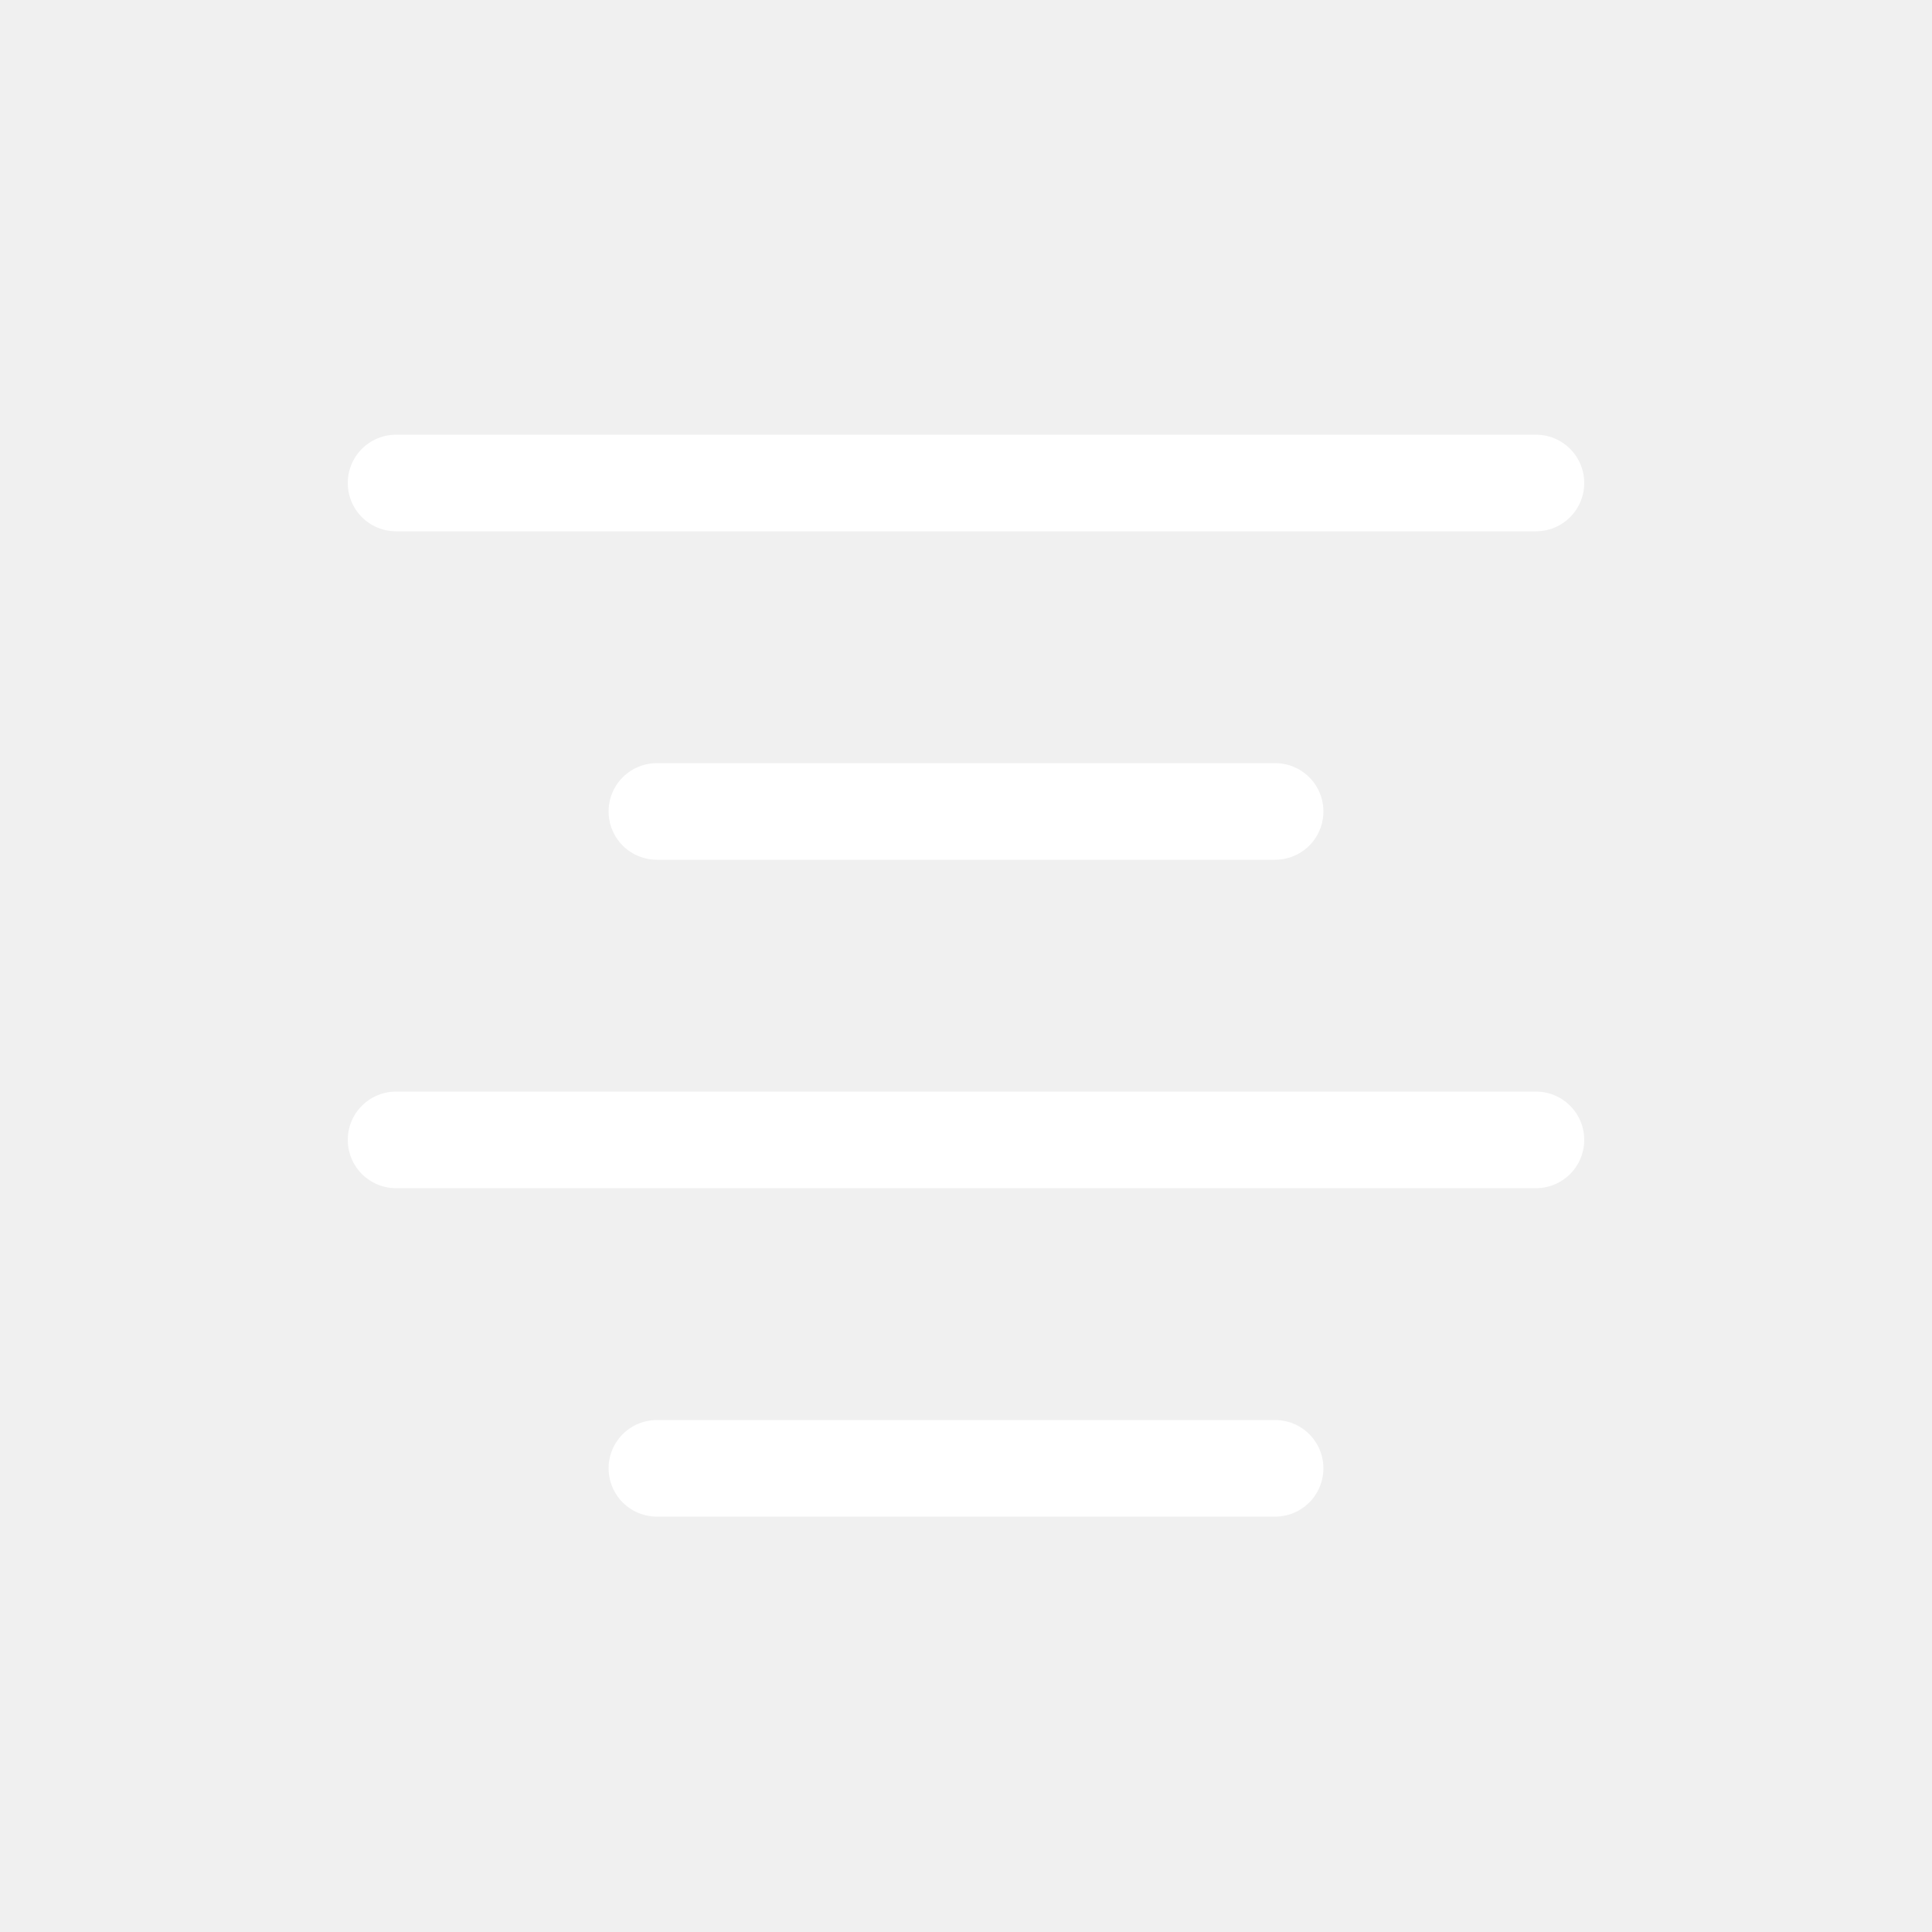
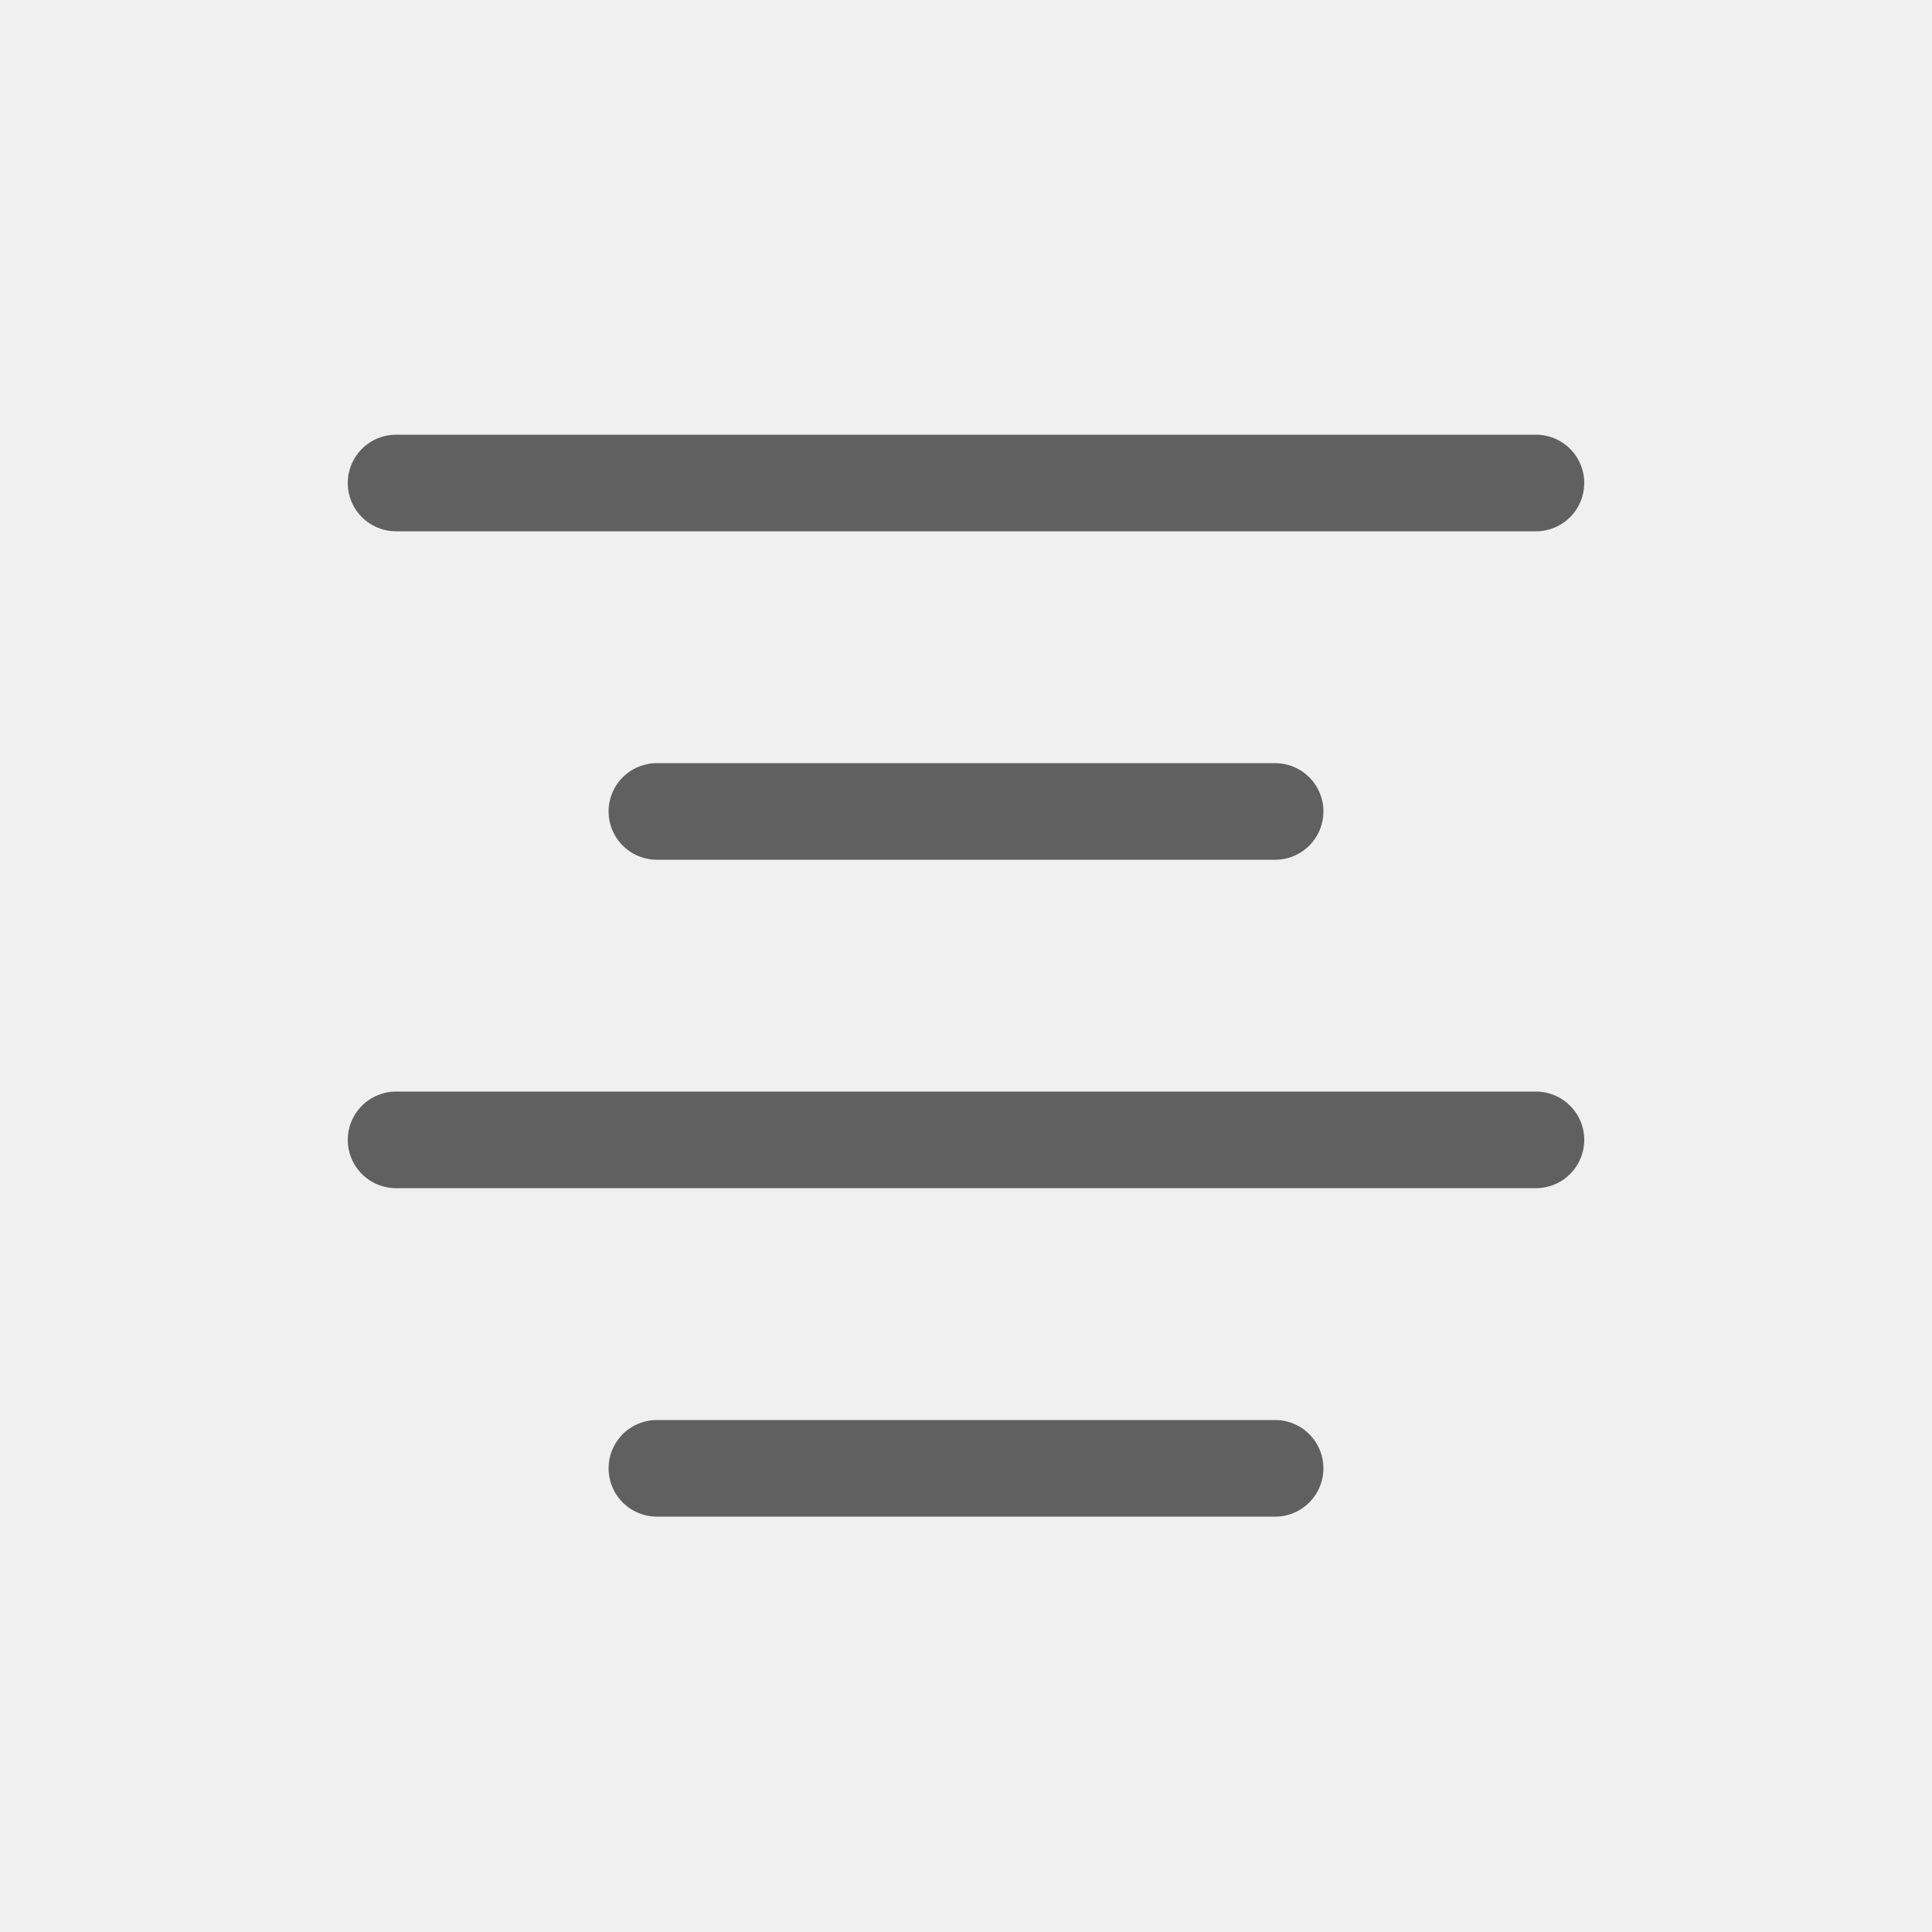
<svg xmlns="http://www.w3.org/2000/svg" version="1.1" id="Layer_1" x="0px" y="0px" viewBox="0 0 100 100" style="enable-background:new 0 0 100 100;" xml:space="preserve">
  <style type="text/css">
- 	.st0{fill:none;stroke:#FFFFFF;stroke-width:5;stroke-linecap:round;stroke-miterlimit:10;}
+ 	.st0{fill:none;stroke:#606060;stroke-width:5;stroke-linecap:round;stroke-miterlimit:10;}
</style>
  <g>
    <g>
      <line class="st0" x1="79.5" y1="25" x2="20.5" y2="25" />
    </g>
    <g>
      <line class="st0" x1="66" y1="42" x2="34" y2="42" />
    </g>
    <g>
      <line class="st0" x1="79.5" y1="59" x2="20.5" y2="59" />
    </g>
    <g>
      <line class="st0" x1="66" y1="76" x2="34" y2="76" />
    </g>
  </g>
</svg>
